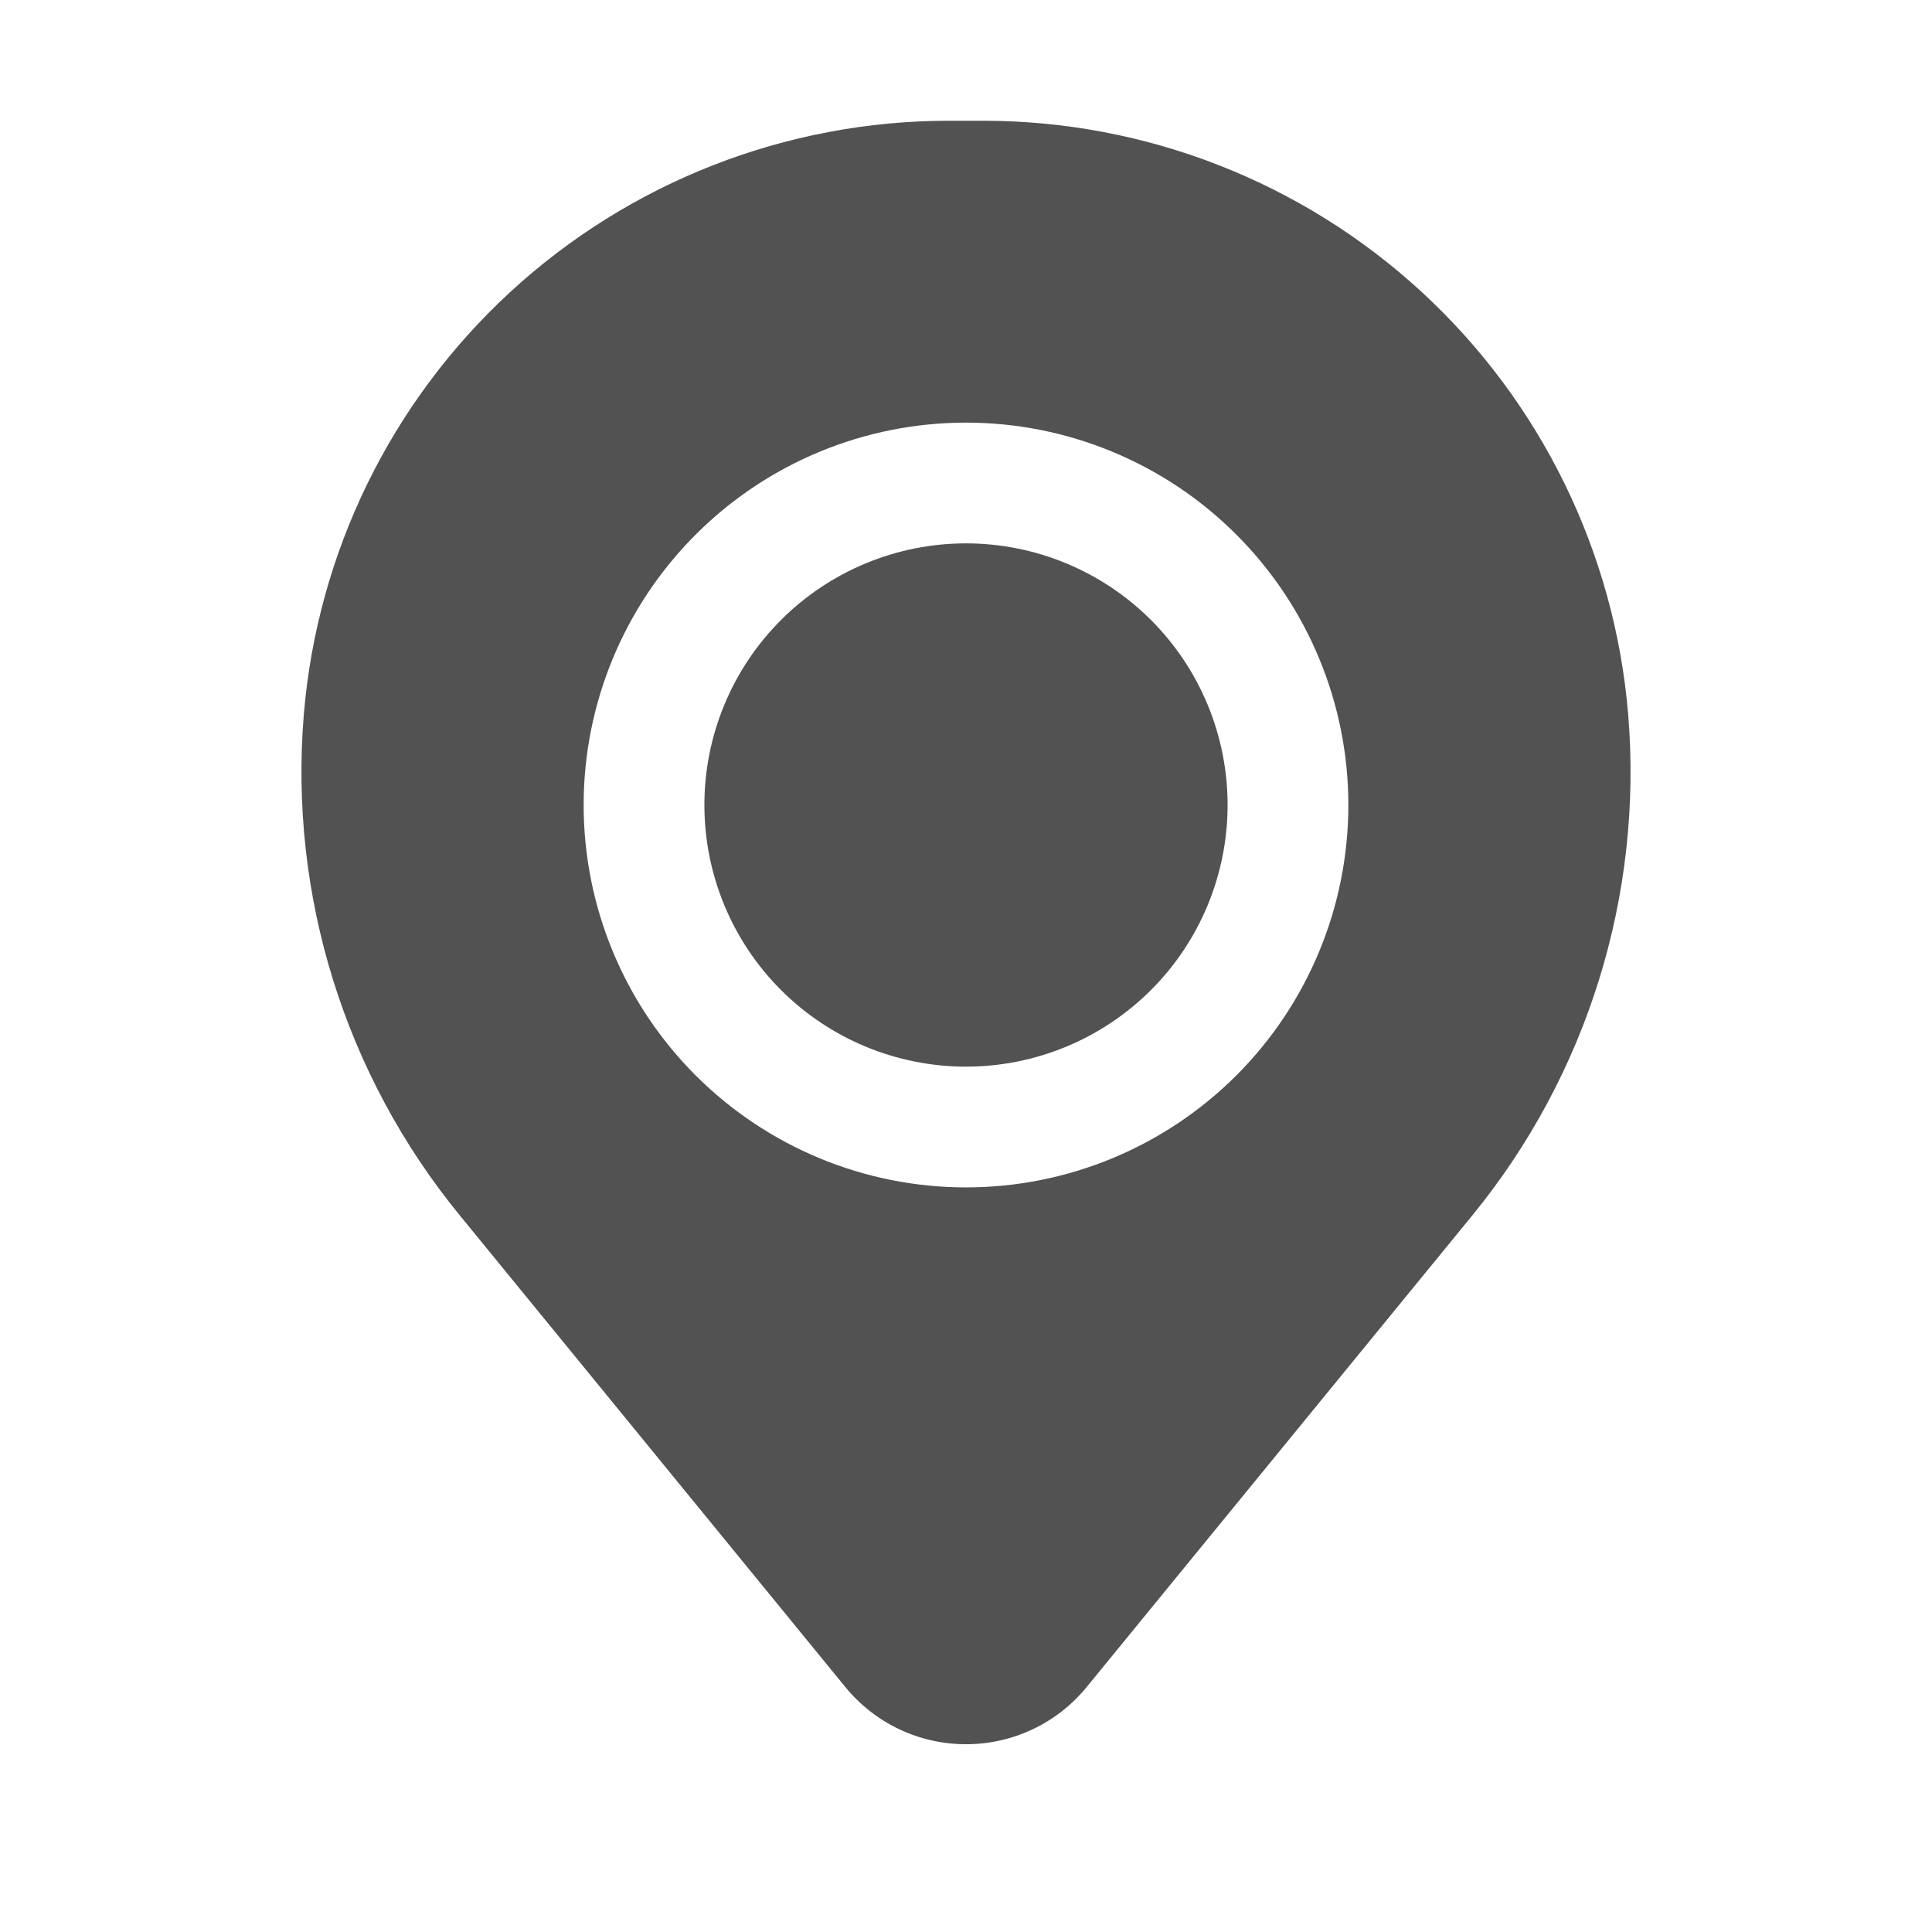
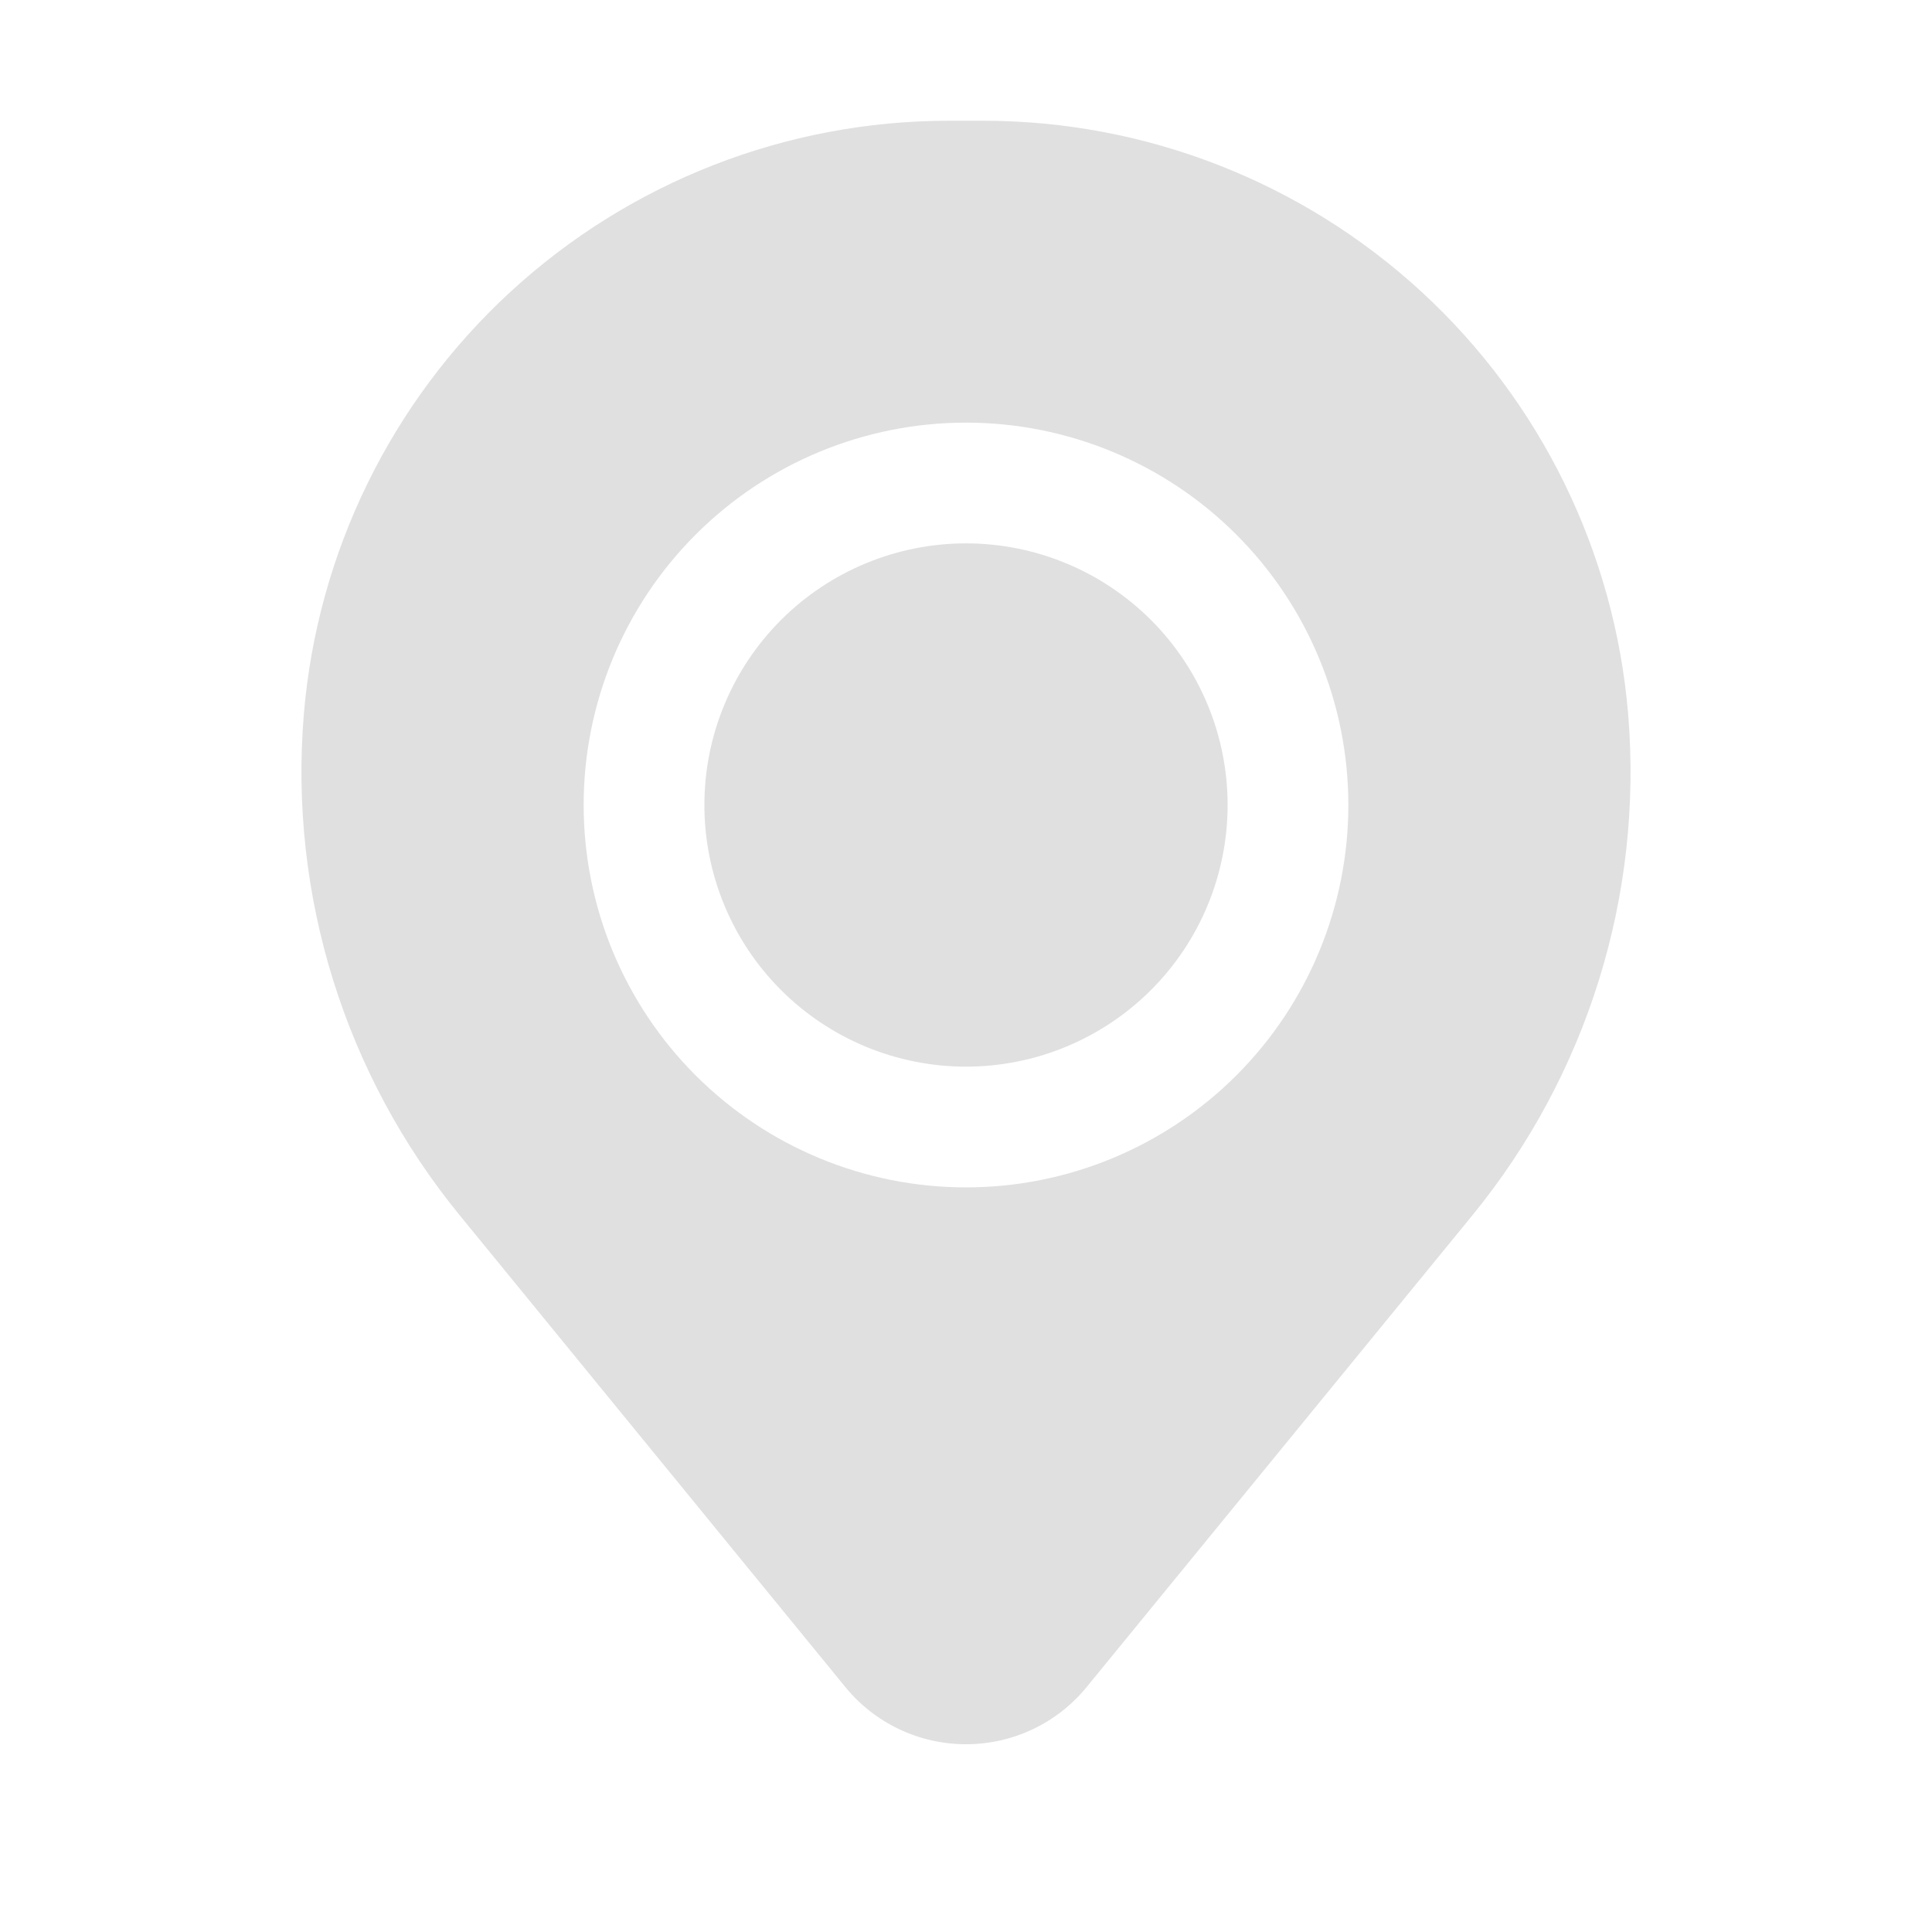
<svg xmlns="http://www.w3.org/2000/svg" width="28" height="28" viewBox="0 0 32 32" fill="none">
-   <path d="M11.667 13.333C11.667 12.184 12.123 11.082 12.936 10.269C13.748 9.457 14.851 9 16 9C17.149 9 18.251 9.457 19.064 10.269C19.877 11.082 20.333 12.184 20.333 13.333C20.333 14.483 19.877 15.585 19.064 16.398C18.251 17.21 17.149 17.667 16 17.667C14.851 17.667 13.748 17.21 12.936 16.398C12.123 15.585 11.667 14.483 11.667 13.333Z" fill="#525252" />
-   <path fill-rule="evenodd" clip-rule="evenodd" d="M5.032 11.836C5.254 9.156 6.475 6.657 8.453 4.835C10.432 3.013 13.023 2.001 15.712 2H16.288C18.977 2.001 21.568 3.013 23.547 4.835C25.525 6.657 26.746 9.156 26.968 11.836C27.214 14.829 26.29 17.8 24.391 20.125L18 27.941C17.758 28.238 17.453 28.477 17.107 28.641C16.761 28.805 16.383 28.89 16 28.89C15.617 28.89 15.239 28.805 14.893 28.641C14.547 28.477 14.242 28.238 14 27.941L7.611 20.125C5.711 17.8 4.786 14.829 5.032 11.836ZM16 7C14.32 7 12.709 7.667 11.522 8.855C10.334 10.043 9.667 11.654 9.667 13.333C9.667 15.013 10.334 16.624 11.522 17.812C12.709 18.999 14.32 19.667 16 19.667C17.68 19.667 19.291 18.999 20.478 17.812C21.666 16.624 22.333 15.013 22.333 13.333C22.333 11.654 21.666 10.043 20.478 8.855C19.291 7.667 17.68 7 16 7Z" fill="#525252" />
+   <path d="M11.667 13.333C11.667 12.184 12.123 11.082 12.936 10.269C13.748 9.457 14.851 9 16 9C17.149 9 18.251 9.457 19.064 10.269C19.877 11.082 20.333 12.184 20.333 13.333C20.333 14.483 19.877 15.585 19.064 16.398C18.251 17.21 17.149 17.667 16 17.667C14.851 17.667 13.748 17.21 12.936 16.398C12.123 15.585 11.667 14.483 11.667 13.333Z" fill="#e0e0e0" />
+   <path fill-rule="evenodd" clip-rule="evenodd" d="M5.032 11.836C5.254 9.156 6.475 6.657 8.453 4.835C10.432 3.013 13.023 2.001 15.712 2H16.288C18.977 2.001 21.568 3.013 23.547 4.835C25.525 6.657 26.746 9.156 26.968 11.836C27.214 14.829 26.29 17.8 24.391 20.125L18 27.941C17.758 28.238 17.453 28.477 17.107 28.641C16.761 28.805 16.383 28.89 16 28.89C15.617 28.89 15.239 28.805 14.893 28.641C14.547 28.477 14.242 28.238 14 27.941L7.611 20.125C5.711 17.8 4.786 14.829 5.032 11.836ZM16 7C14.32 7 12.709 7.667 11.522 8.855C10.334 10.043 9.667 11.654 9.667 13.333C9.667 15.013 10.334 16.624 11.522 17.812C12.709 18.999 14.32 19.667 16 19.667C17.68 19.667 19.291 18.999 20.478 17.812C21.666 16.624 22.333 15.013 22.333 13.333C22.333 11.654 21.666 10.043 20.478 8.855C19.291 7.667 17.68 7 16 7Z" fill="#e0e0e0" />
</svg>
